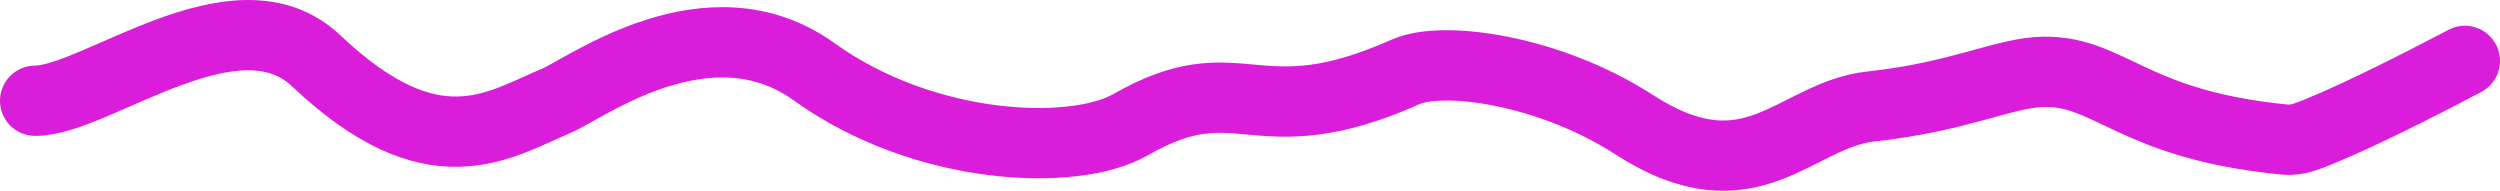
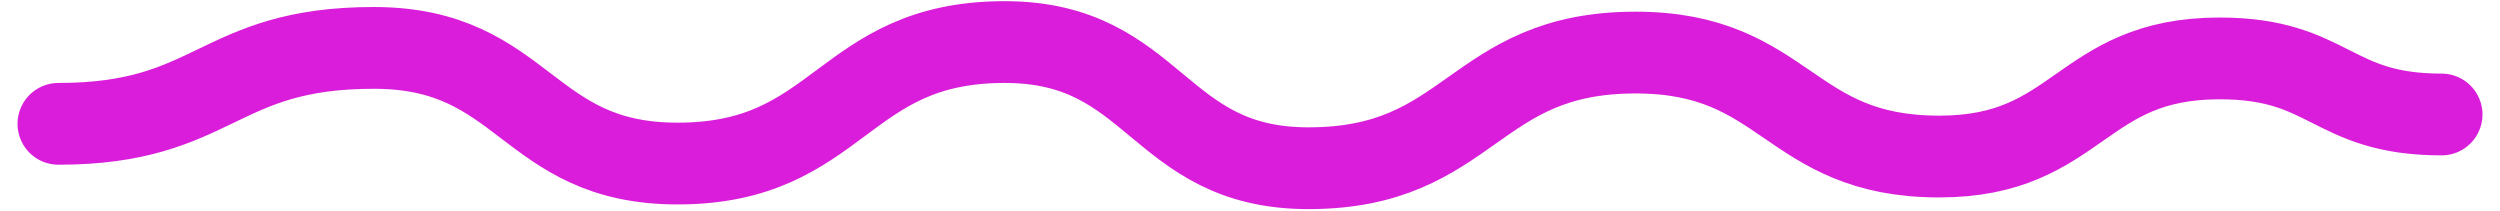
- <svg xmlns="http://www.w3.org/2000/svg" width="213.402" height="16.289" viewBox="0 0 213.402 16.289" fill="none" preserveAspectRatio="none">
-   <path id="Vector 3968" d="M3 8.6C8.213 8.6 20.167 -1.271 27 5.199C37 14.667 42.511 10.699 47.5 8.6C49.962 7.564 60.5 -0.338 69.5 6.13C78.944 12.918 91.7 13.399 96.5 10.647C106 5.198 107 11.917 120 6.13C123.16 4.724 132.206 5.939 139.5 10.647C149.5 17.1 153.211 9.789 159.704 9.088C167.391 8.258 171.149 6.161 174.5 6.13C180.197 6.078 182 10.647 195.062 11.917C196.096 12.017 196.937 11.682 199.327 10.647C201.716 9.611 205.633 7.713 210.402 5.198" stroke="#DA1DDA" stroke-width="6" stroke-linecap="round" stroke-linejoin="round" />
+ <svg xmlns="http://www.w3.org/2000/svg" width="214" height="18" viewBox="0 0 214 18" fill="none" preserveAspectRatio="none">
+   <path d="M5 10.6 C18.5 10.6 18.5 4.1 32 4.1 C45.0 4.1 45.0 14.0 58 14.0 C72.0 14.0 72.0 3.6 86 3.6 C99.0 3.6 99.0 14.4 112 14.4 C126.0 14.4 126.0 4.5 140 4.5 C153.0 4.5 153.0 13.4 166 13.4 C178.0 13.4 178.0 5.0 190 5.0 C199.5 5.0 199.5 9.8 209 9.8" stroke="#DA1DDA" stroke-width="7" stroke-linecap="round" stroke-linejoin="round" />
</svg>
